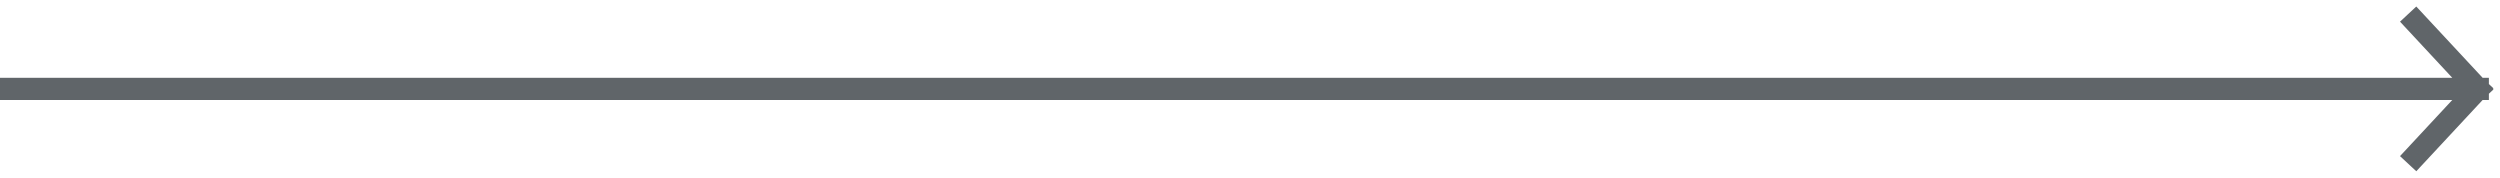
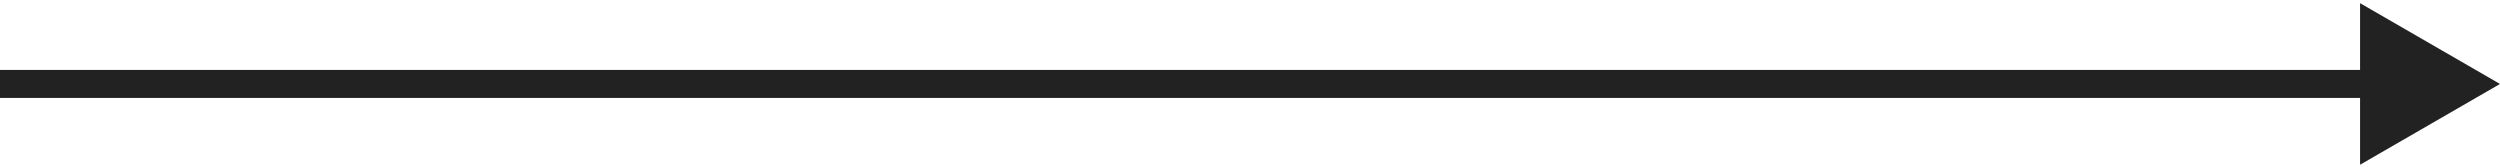
- <svg xmlns="http://www.w3.org/2000/svg" width="225" height="16" viewBox="0 0 225 16" fill="none">
-   <path d="M223 8L217.415 2M223 8L217.415 14M223 8H1" stroke="#606569" stroke-width="2" stroke-linecap="square" />
+ <svg xmlns="http://www.w3.org/2000/svg" width="134" height="9" viewBox="0 0 134 9" fill="none">
+   <path id="Vector" d="M134 4.5L126.5 0.17V8.83L134 4.5ZM127.25 3.75H0V5.25H127.25V3.75Z" fill="#222222" />
</svg>
